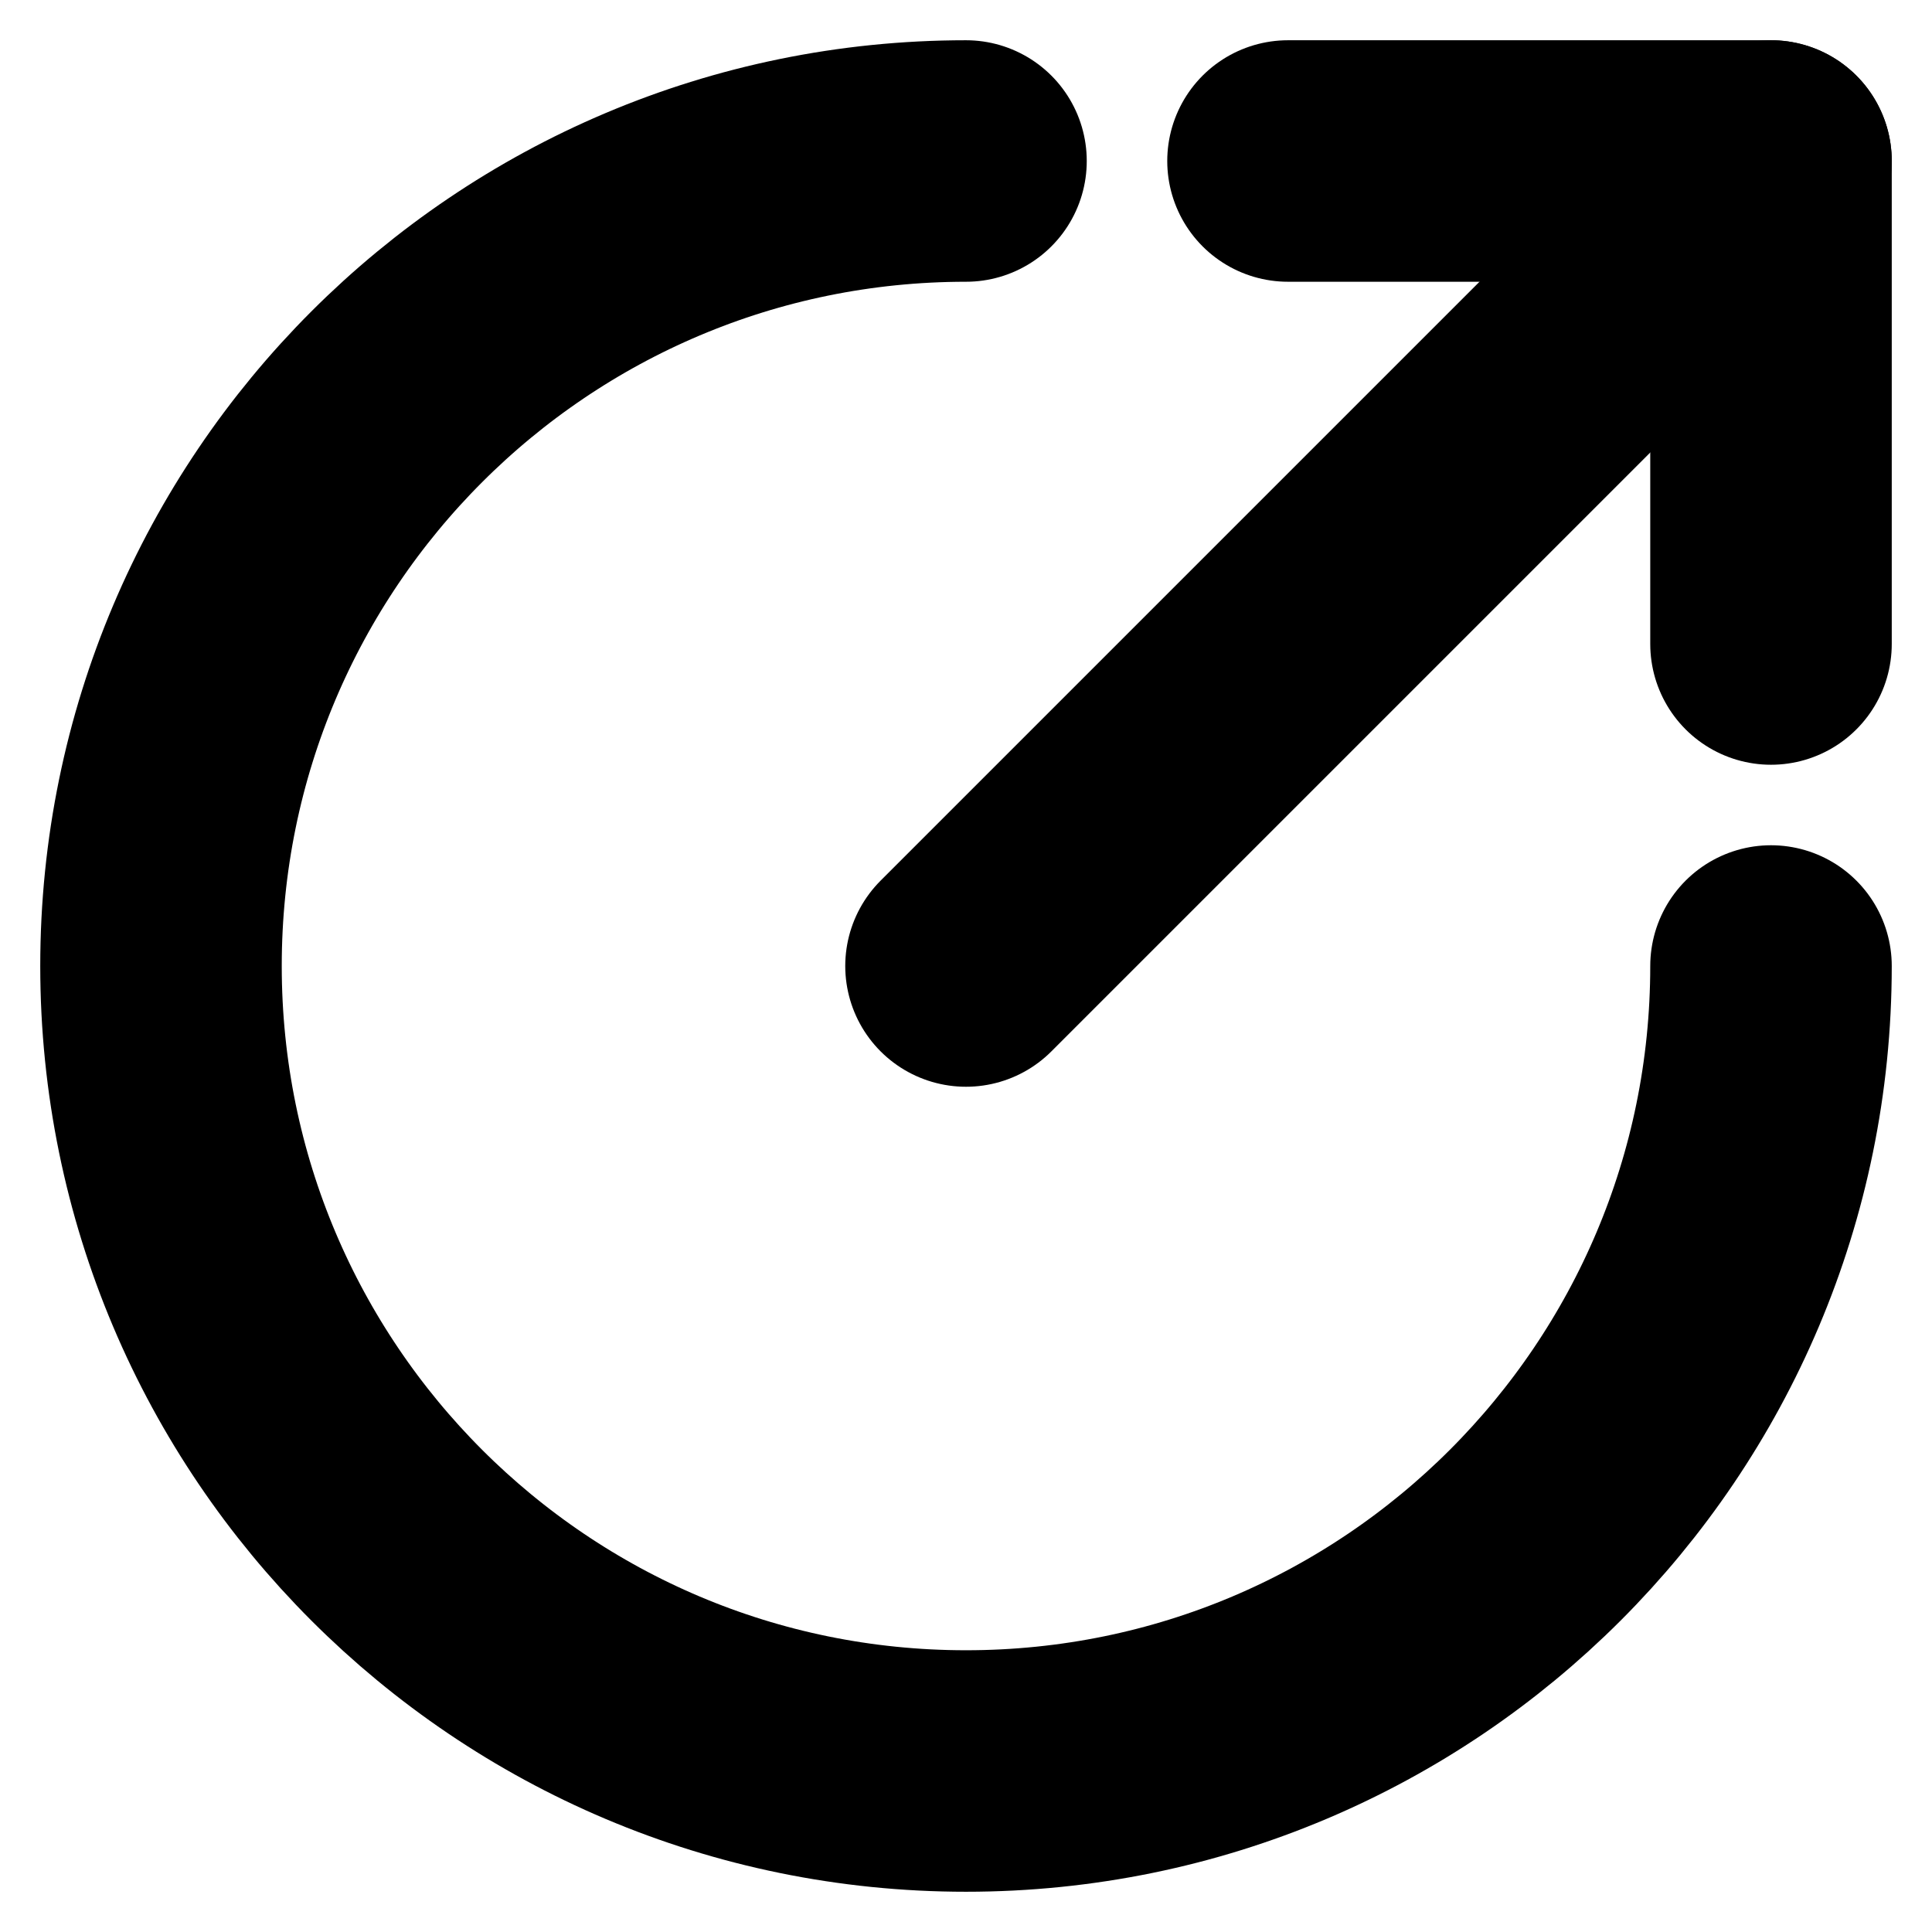
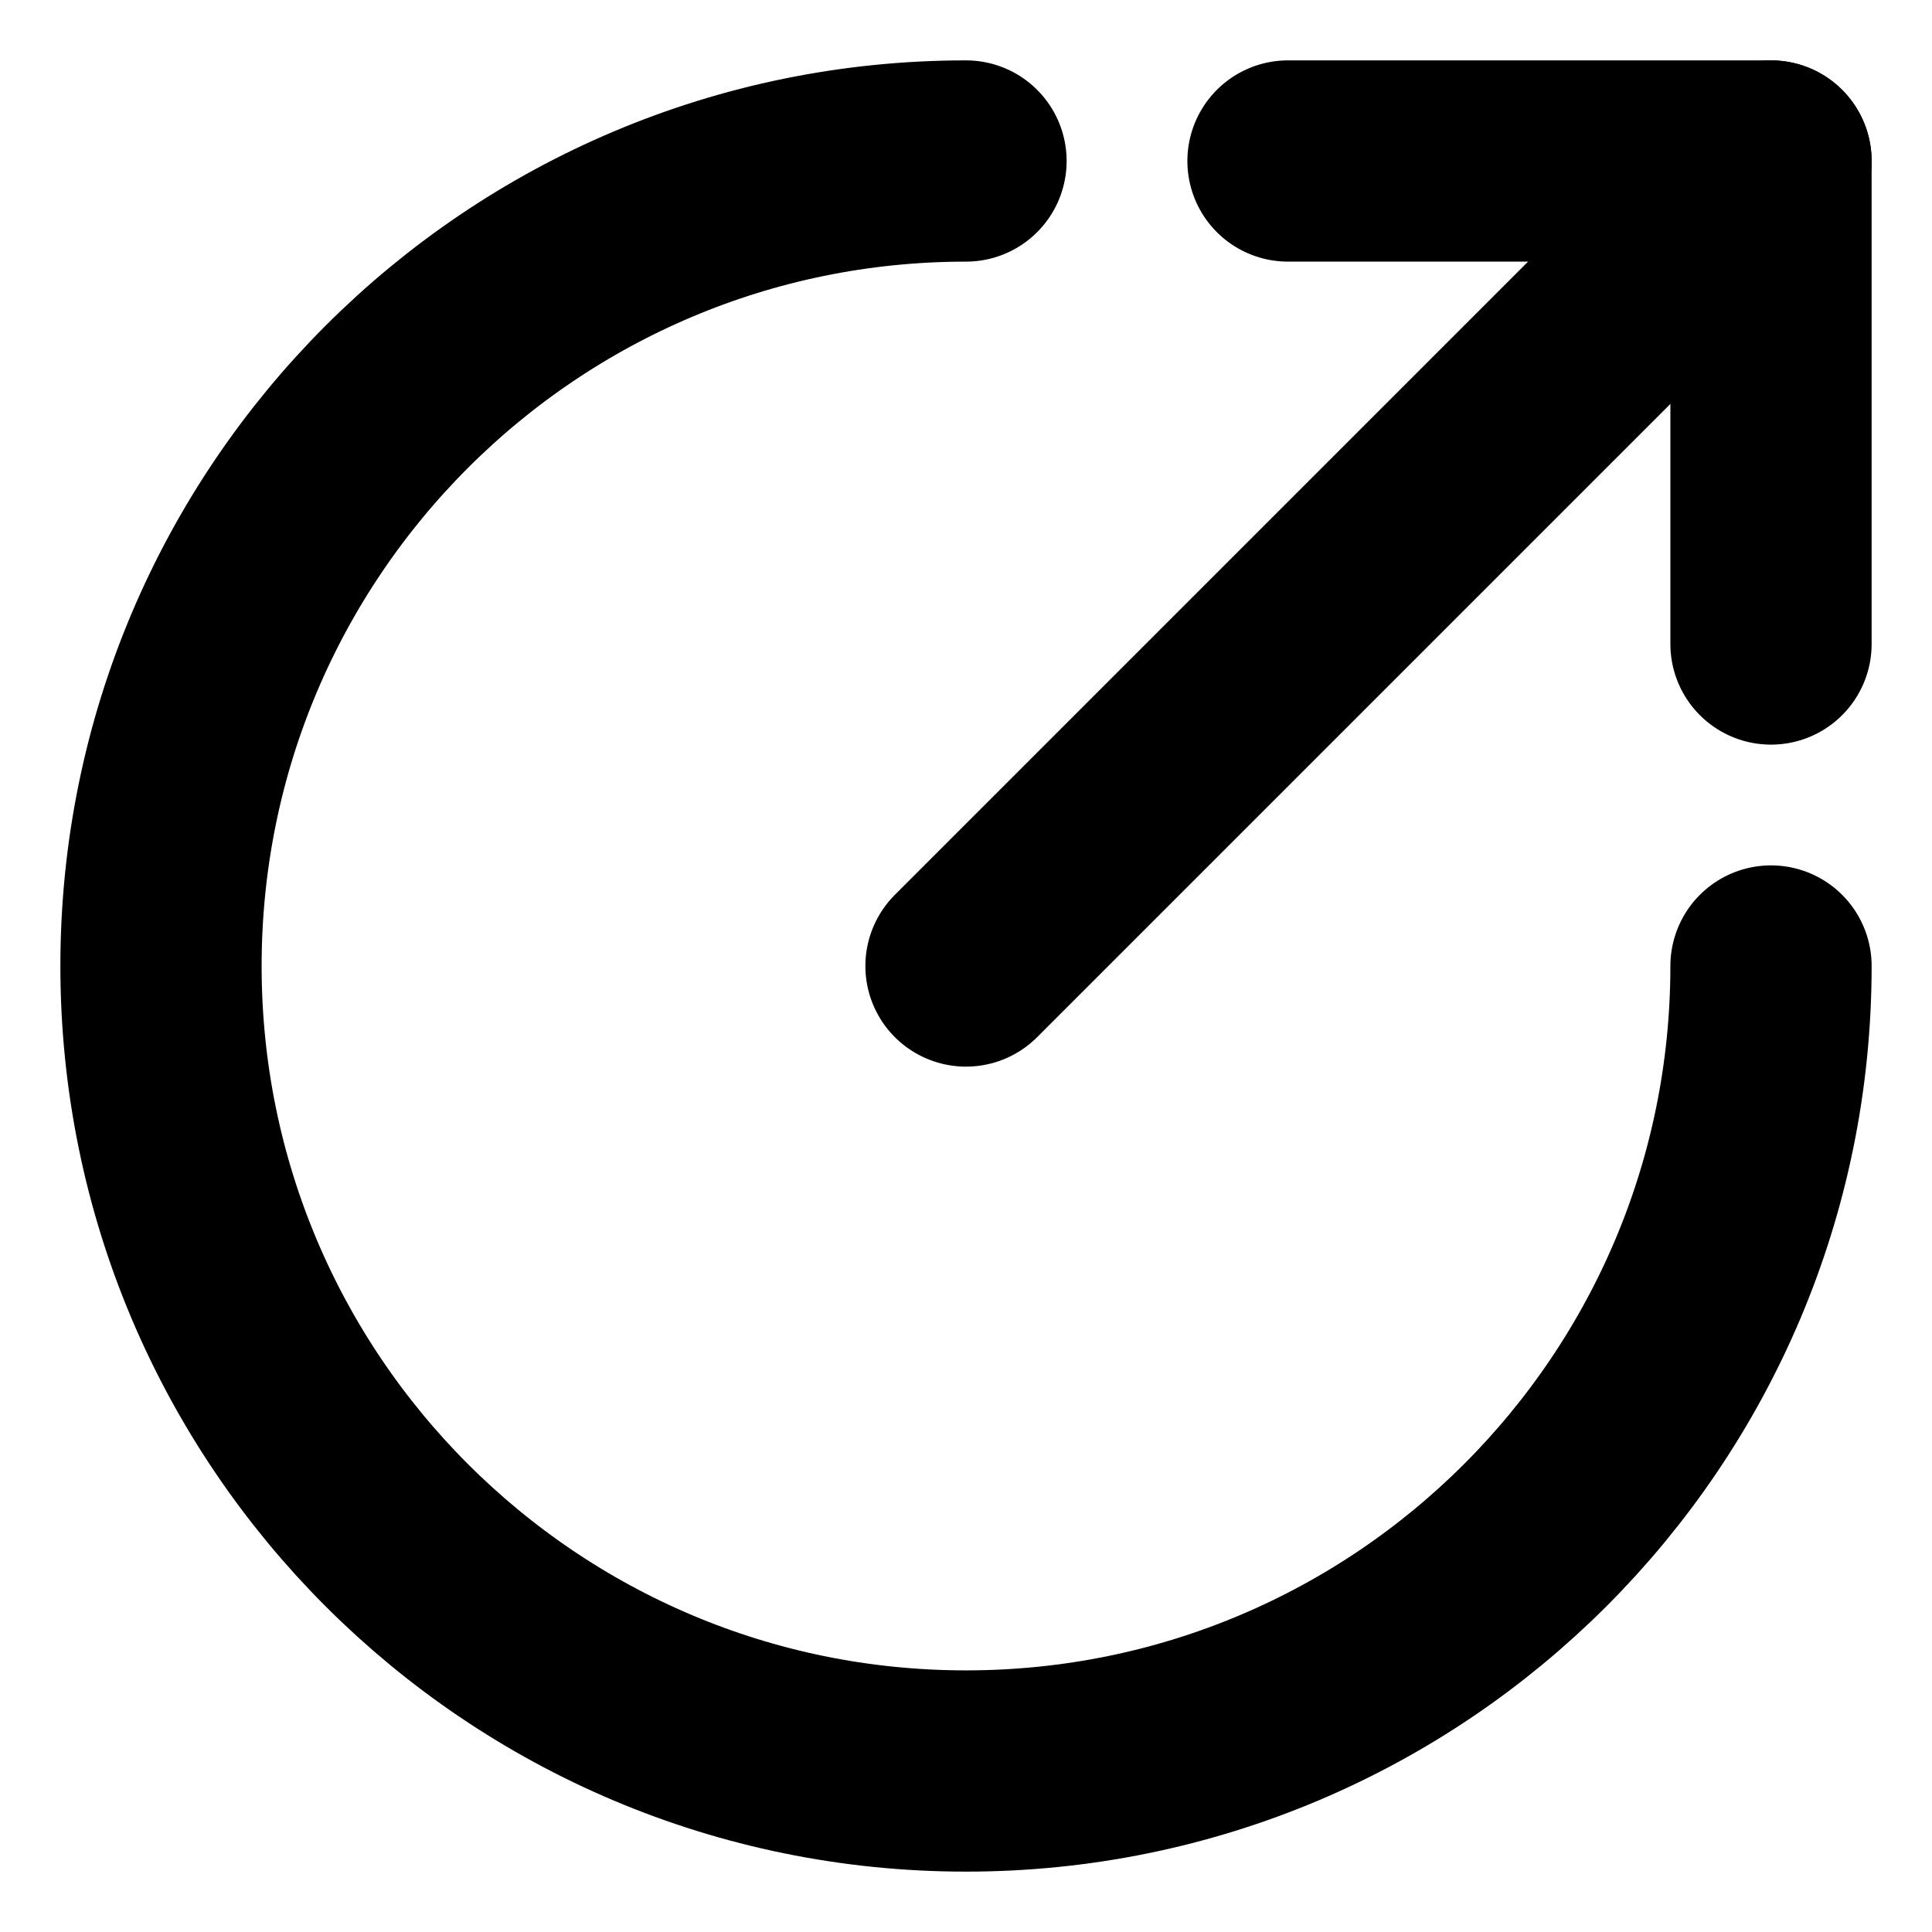
- <svg xmlns="http://www.w3.org/2000/svg" viewBox="0 0 24 24" fill="none" stroke="currentColor" stroke-width="3" stroke-linecap="round" stroke-linejoin="round" class="lucide lucide-circle-arrow-out-up-right-icon lucide-circle-arrow-out-up-right">
+ <svg xmlns="http://www.w3.org/2000/svg" viewBox="0 0 24 24" fill="none" stroke="currentColor" stroke-width="2.5" stroke-linecap="round" stroke-linejoin="round" class="lucide lucide-circle-arrow-out-up-right-icon lucide-circle-arrow-out-up-right">
  <path d="M22 12A10 10 0 1 1 12 2" />
  <path d="M22 2 12 12" />
  <path d="M16 2h6v6" />
</svg>
